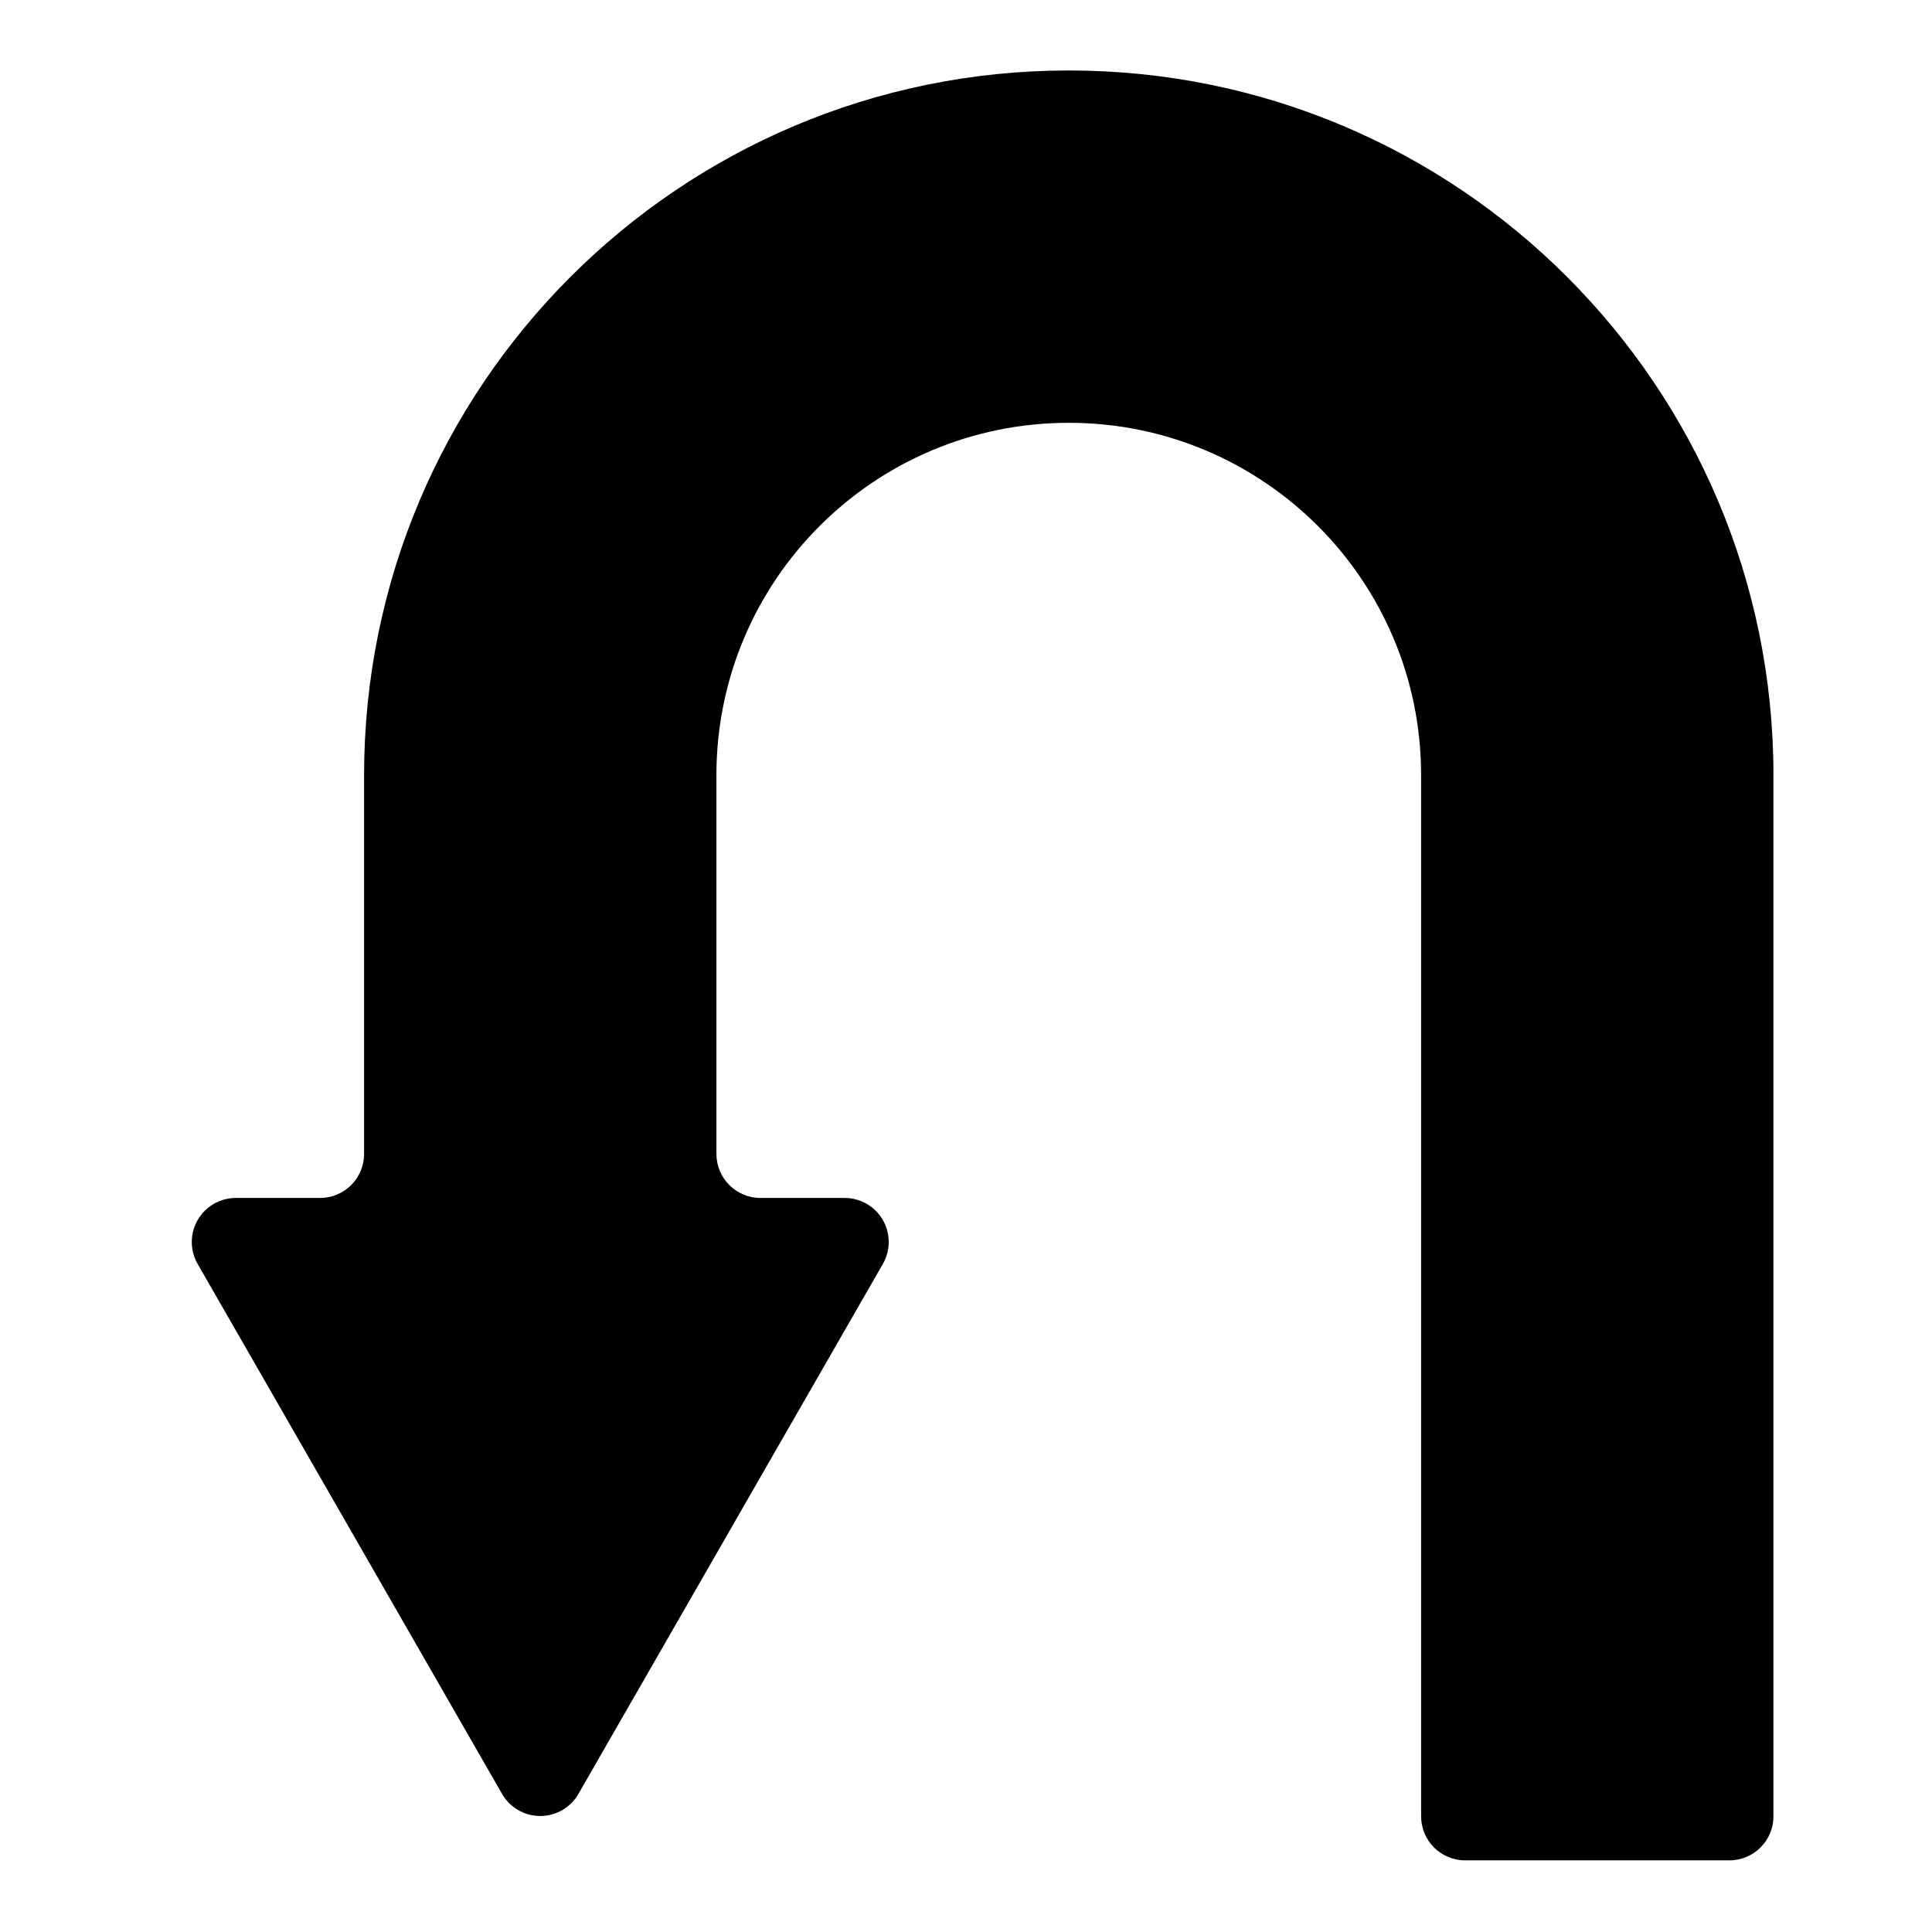
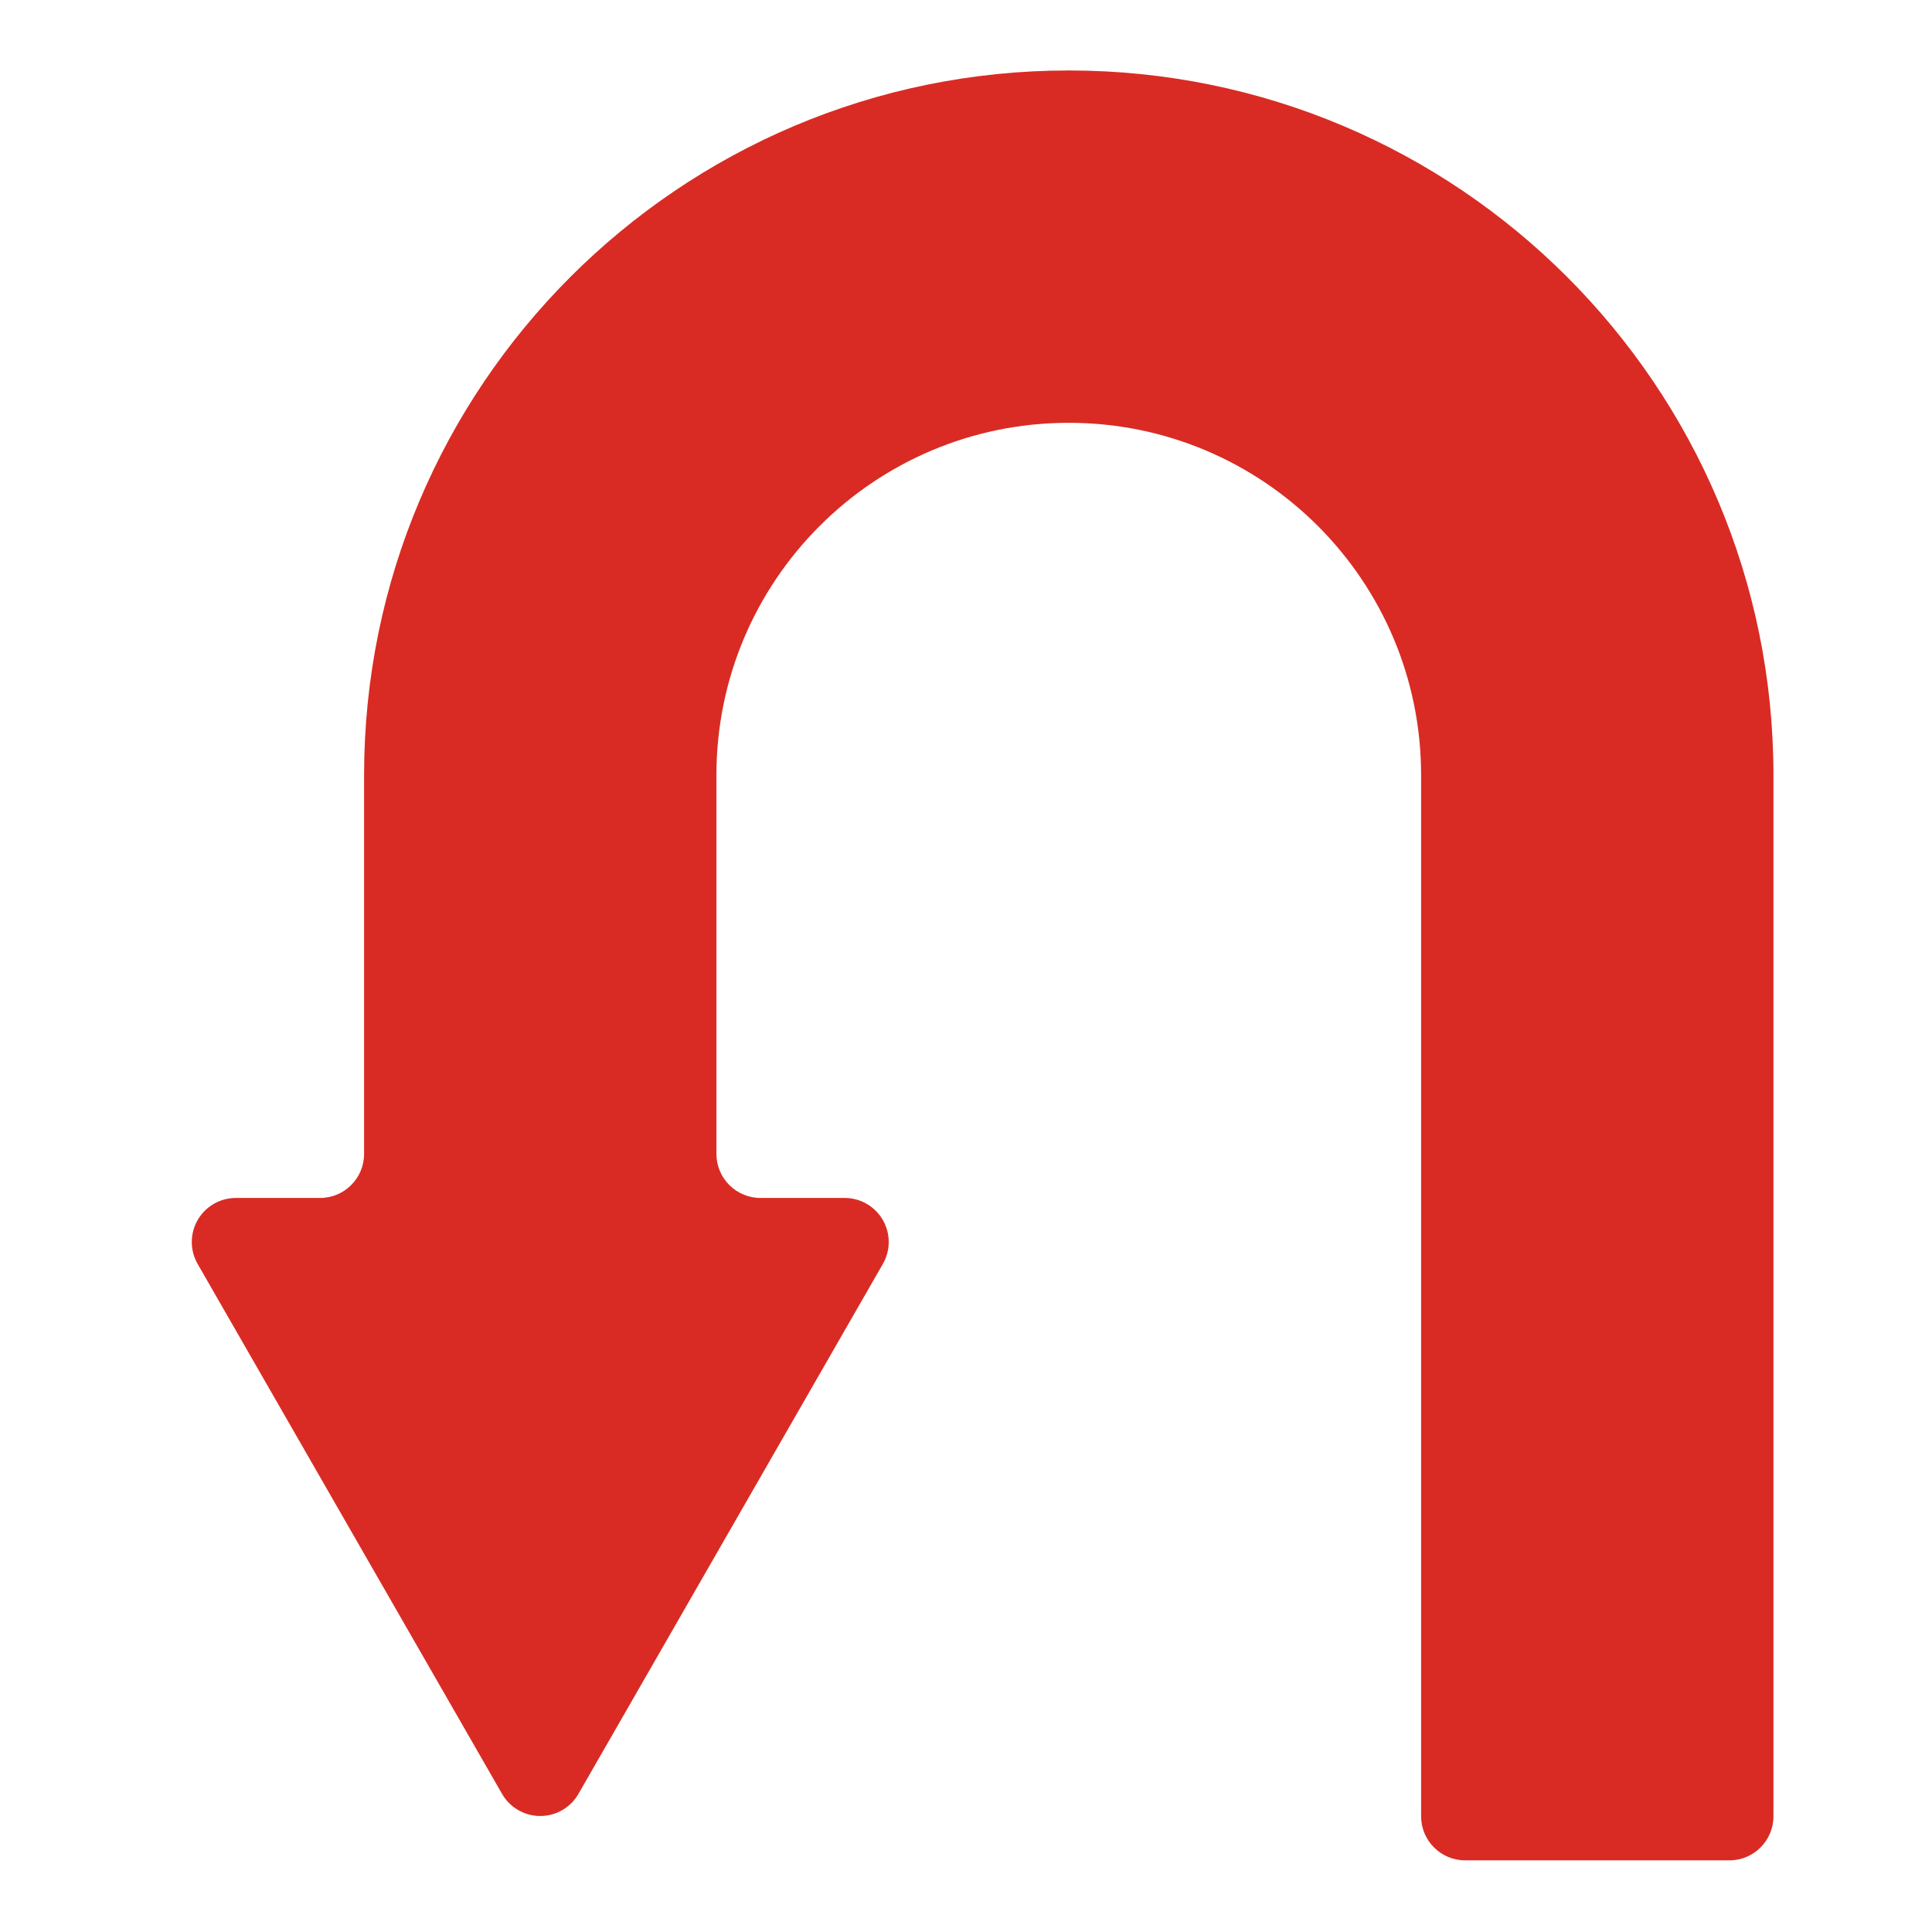
<svg xmlns="http://www.w3.org/2000/svg" viewBox="178 170 598 658" width="100" height="100">
-   <path d="M 737.00 803.60 L 647.00 803.60 A 15.00 15.00 0 0 1 632.00 788.60 L 632.00 434.00 A 120.00 120.00 0 0 0 392.00 434.00 L 392.00 563.00 A 15.00 15.00 0 0 0 407.00 578.00 L 435.68 578.00 A 15.00 15.00 0 0 1 448.69 600.47 L 345.01 780.96 A 15.00 15.00 0 0 1 318.99 780.96 L 215.31 600.47 A 15.00 15.00 0 0 1 228.32 578.00 L 257.00 578.00 A 15.00 15.00 0 0 0 272.00 563.00 L 272.00 434.00 A 240.00 240.00 0 0 1 752.00 434.00 L 752.00 788.60 A 15.00 15.00 0 0 1 737.00 803.60 Z" fill="currentColor" />
+   <path d="M 737.00 803.60 L 647.00 803.60 A 15.00 15.00 0 0 1 632.00 788.60 L 632.00 434.00 A 120.00 120.00 0 0 0 392.00 434.00 L 392.00 563.00 A 15.00 15.00 0 0 0 407.00 578.00 L 435.68 578.00 A 15.00 15.00 0 0 1 448.69 600.47 L 345.01 780.96 A 15.00 15.00 0 0 1 318.99 780.96 L 215.31 600.47 A 15.00 15.00 0 0 1 228.32 578.00 L 257.00 578.00 A 15.00 15.00 0 0 0 272.00 563.00 L 272.00 434.00 A 240.00 240.00 0 0 1 752.00 434.00 L 752.00 788.60 A 15.00 15.00 0 0 1 737.00 803.60 Z" fill="#D92B24" />
</svg>
